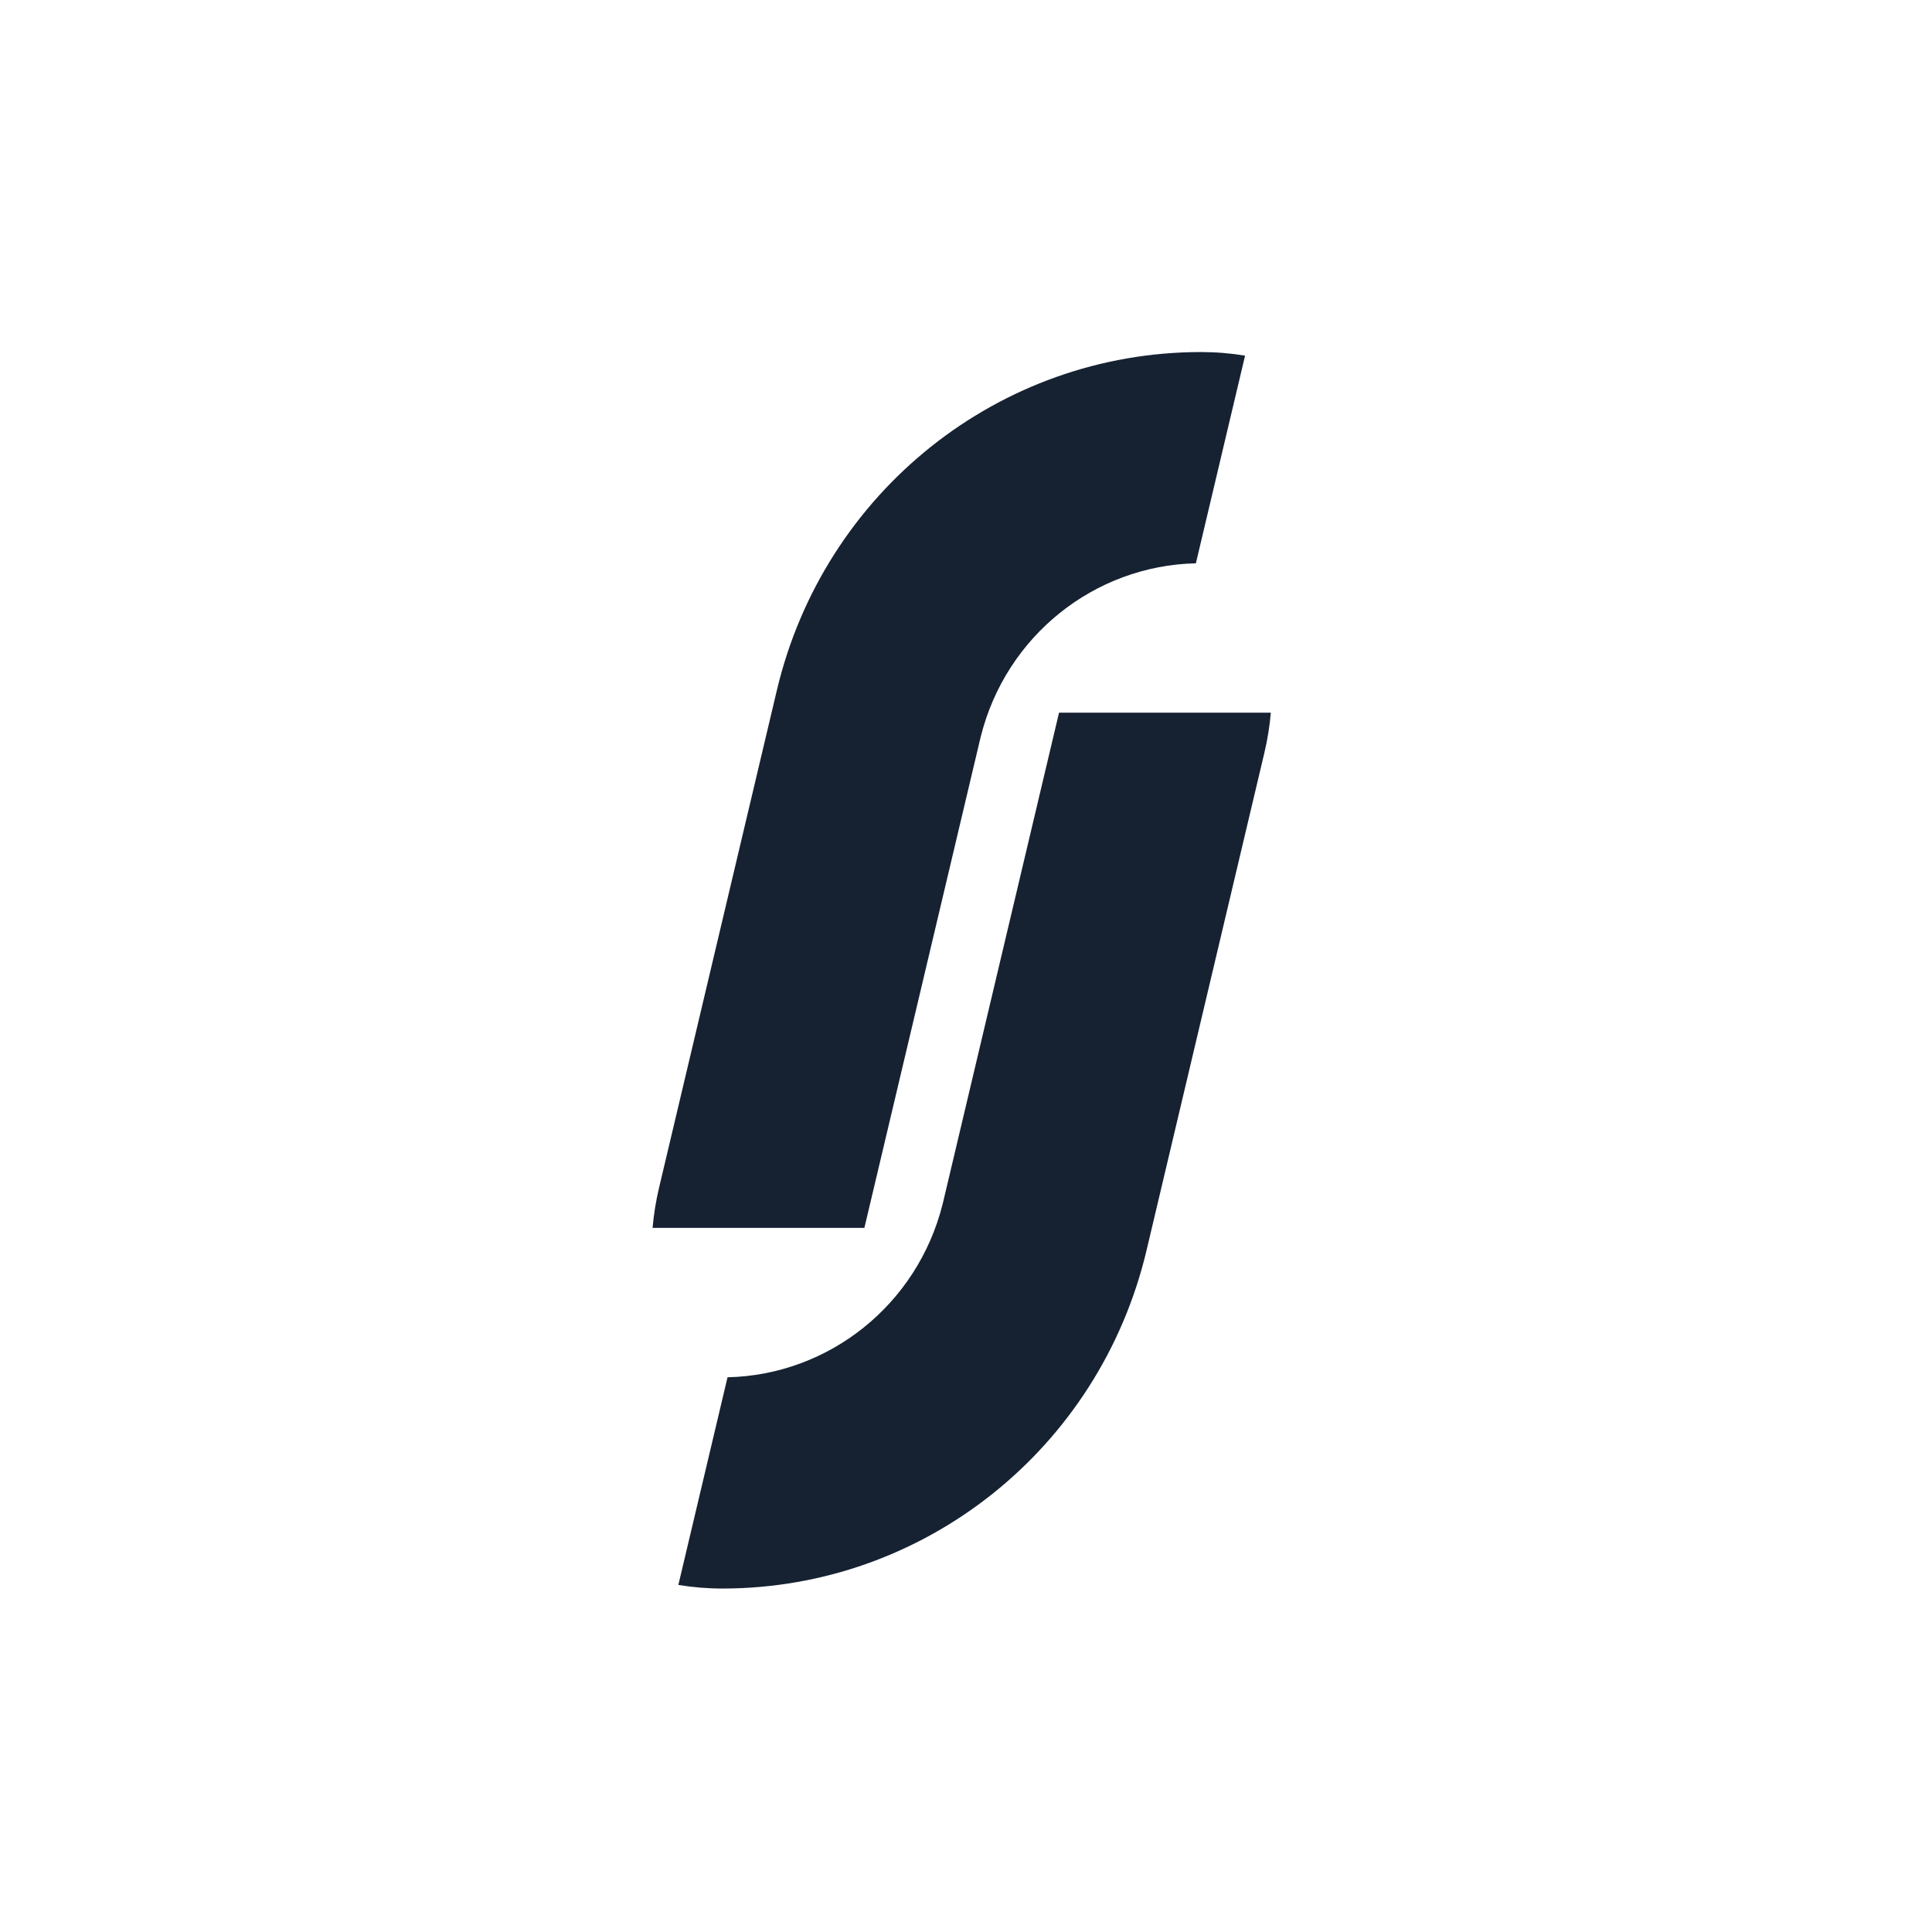
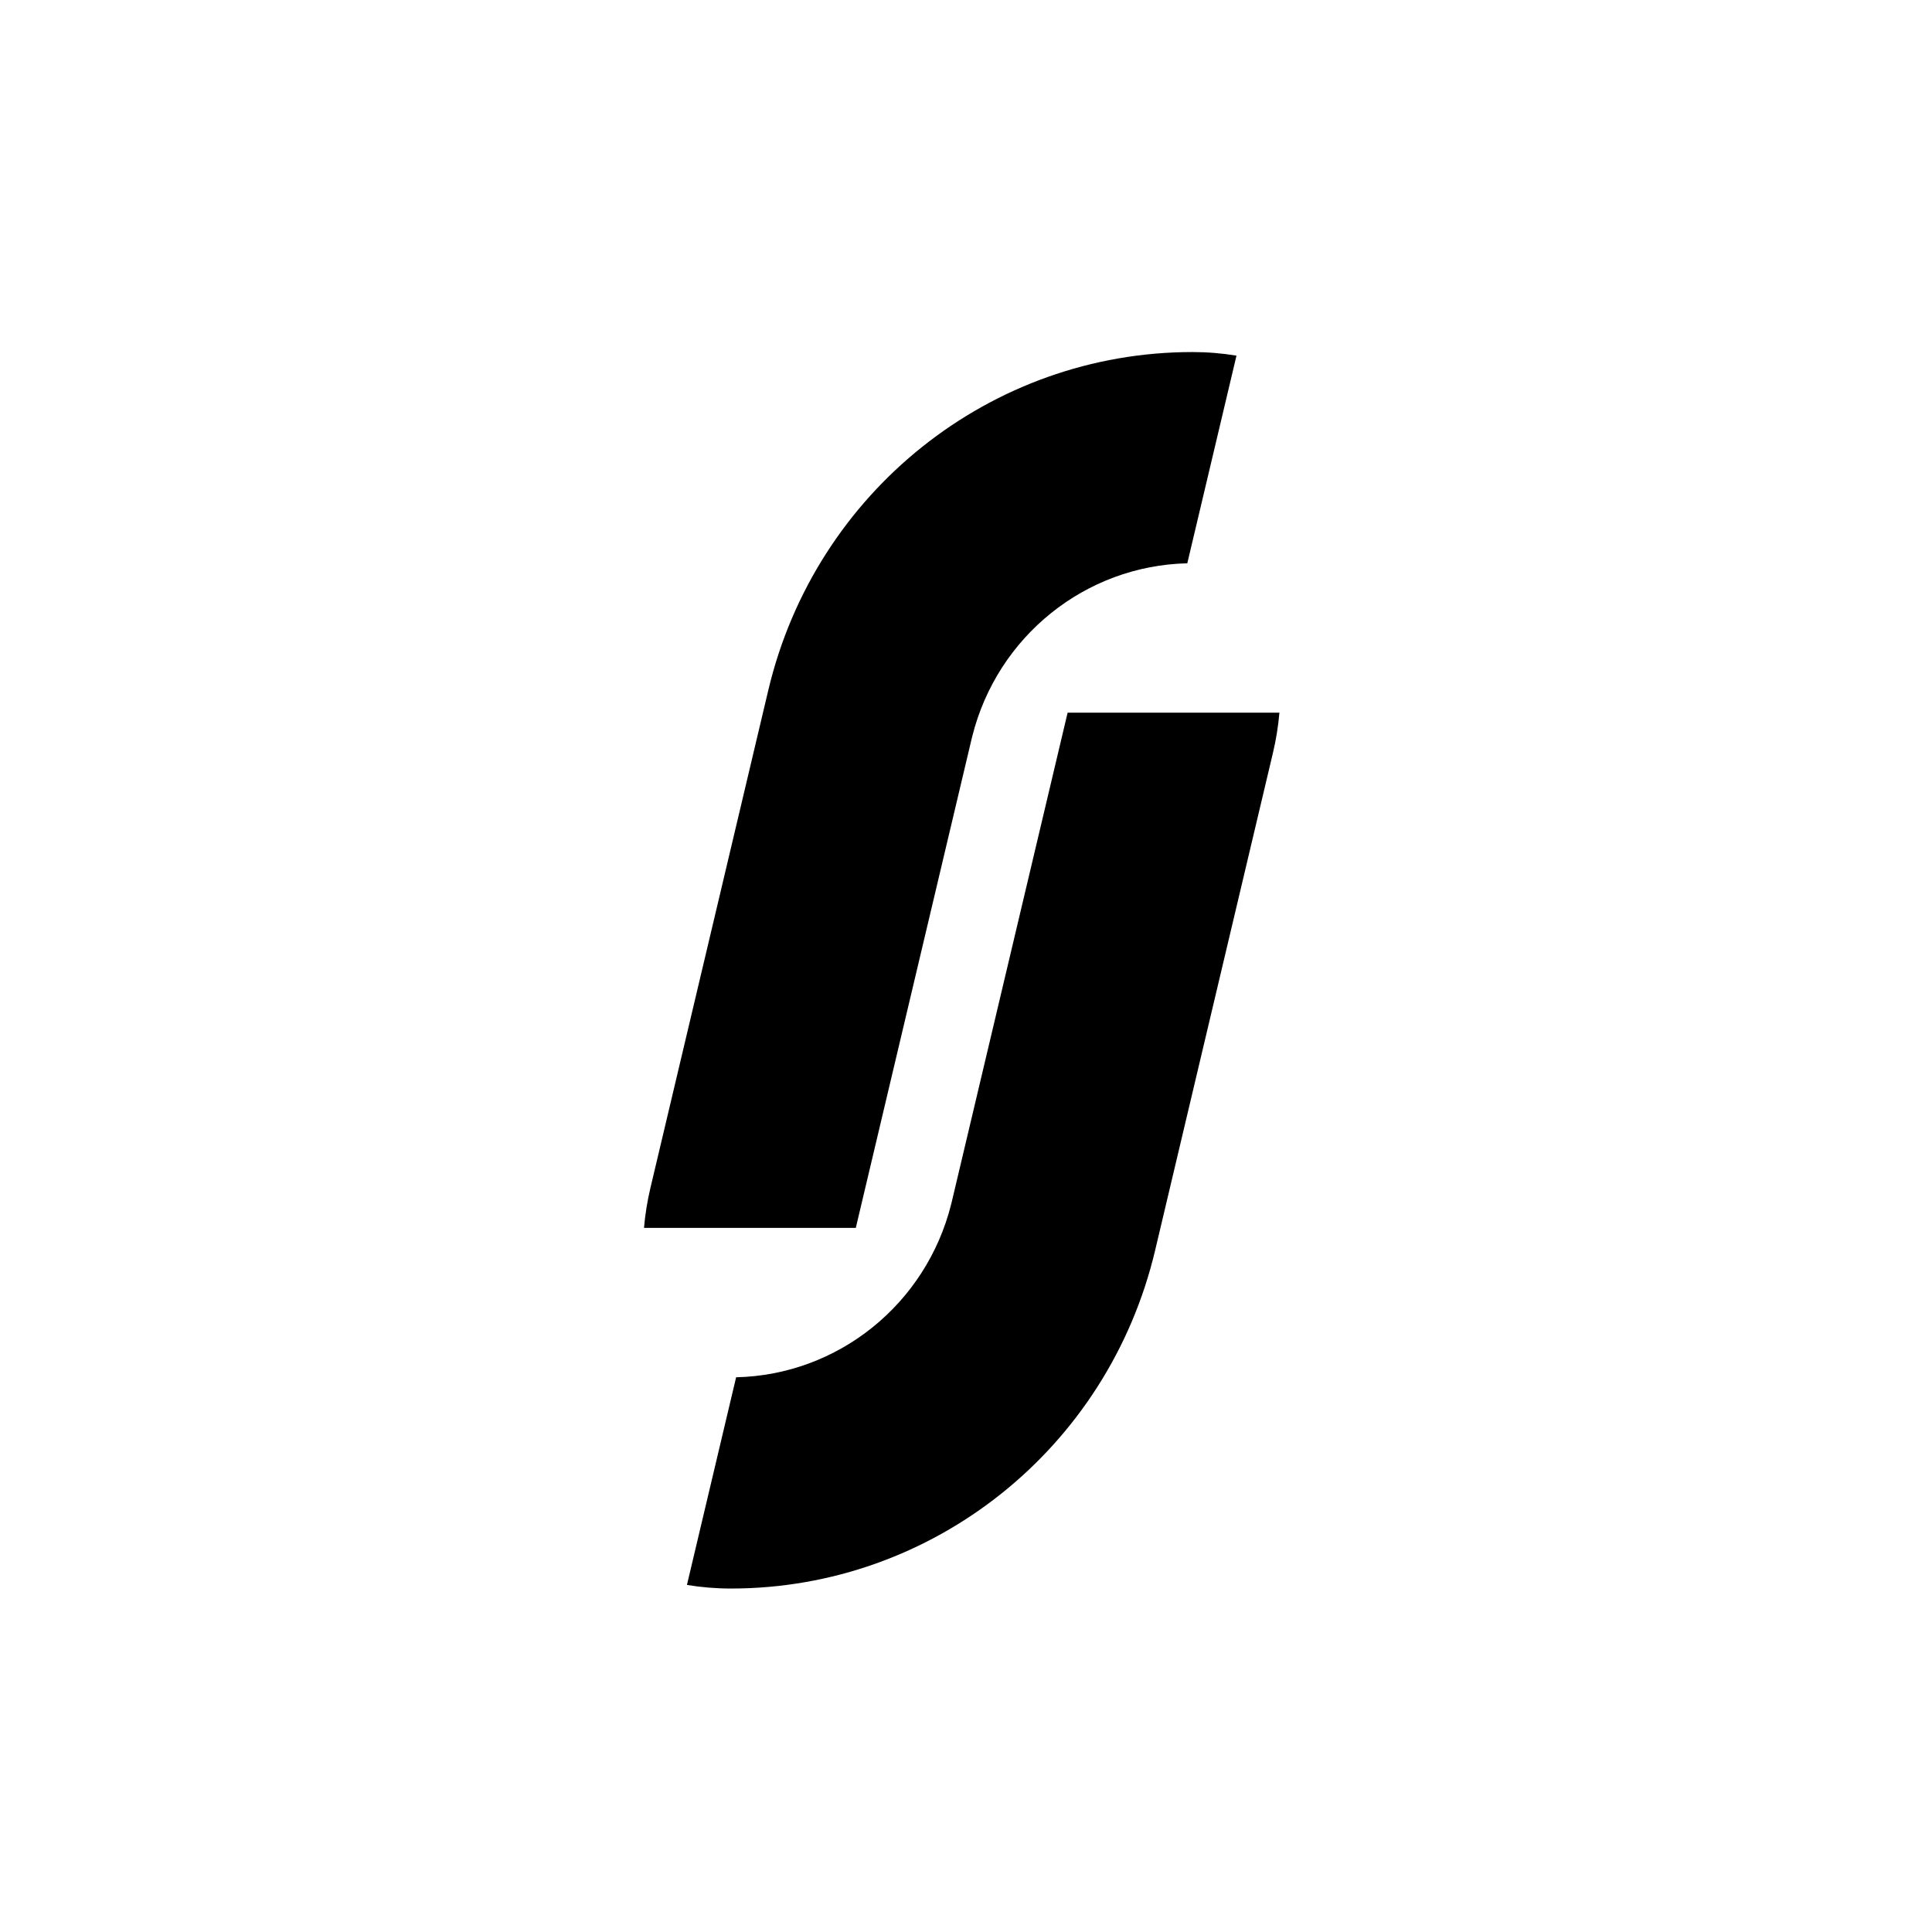
<svg xmlns="http://www.w3.org/2000/svg" width="225px" height="225px" viewBox="0 0 225 225" version="1.1">
  <style>
        svg {
            color: #162232;
        }
        @media (prefers-color-scheme: dark) {
            svg {
                color: #E5E7E9;
            }   
        }
    </style>
  <g id="logo-small" stroke="none" stroke-width="1" fill="none" fill-rule="evenodd">
-     <path d="M148,83 C147.865,84.569 147.614,86.126 147.251,87.66 L133.525,145.617 C128.055,168.712 107.627,185 84.132,185 C82.385,185 80.67,184.857 79,184.581 L84.728,160.398 C96.592,160.13 106.846,151.895 109.771,140.251 L109.859,139.891 L123.334,83 L148,83 Z M139.868,41 C141.615,41 143.33,41.143 145,41.419 L139.272,65.602 C127.408,65.87 117.154,74.105 114.229,85.749 L114.141,86.109 L100.666,143 L76,143 C76.135,141.431 76.386,139.874 76.749,138.34 L90.475,80.383 C95.945,57.288 116.373,41 139.868,41 Z" id="fj" fill="currentColor" />
+     <path d="M149,83 C148.865,84.569 148.614,86.126 148.251,87.66 L134.525,145.617 C129.055,168.712 108.627,185 85.132,185 C83.385,185 81.67,184.857 80,184.581 L85.728,160.398 C97.592,160.13 107.846,151.895 110.771,140.251 L110.859,139.891 L124.334,83 L149,83 Z M138.868,41 C140.615,41 142.33,41.143 144,41.419 L138.272,65.602 C126.408,65.87 116.154,74.105 113.229,85.749 L113.141,86.109 L99.666,143 L75,143 C75.135,141.431 75.386,139.874 75.749,138.34 L89.475,80.383 C94.945,57.288 115.373,41 138.868,41 Z" id="fj" fill="#000000" />
  </g>
</svg>
